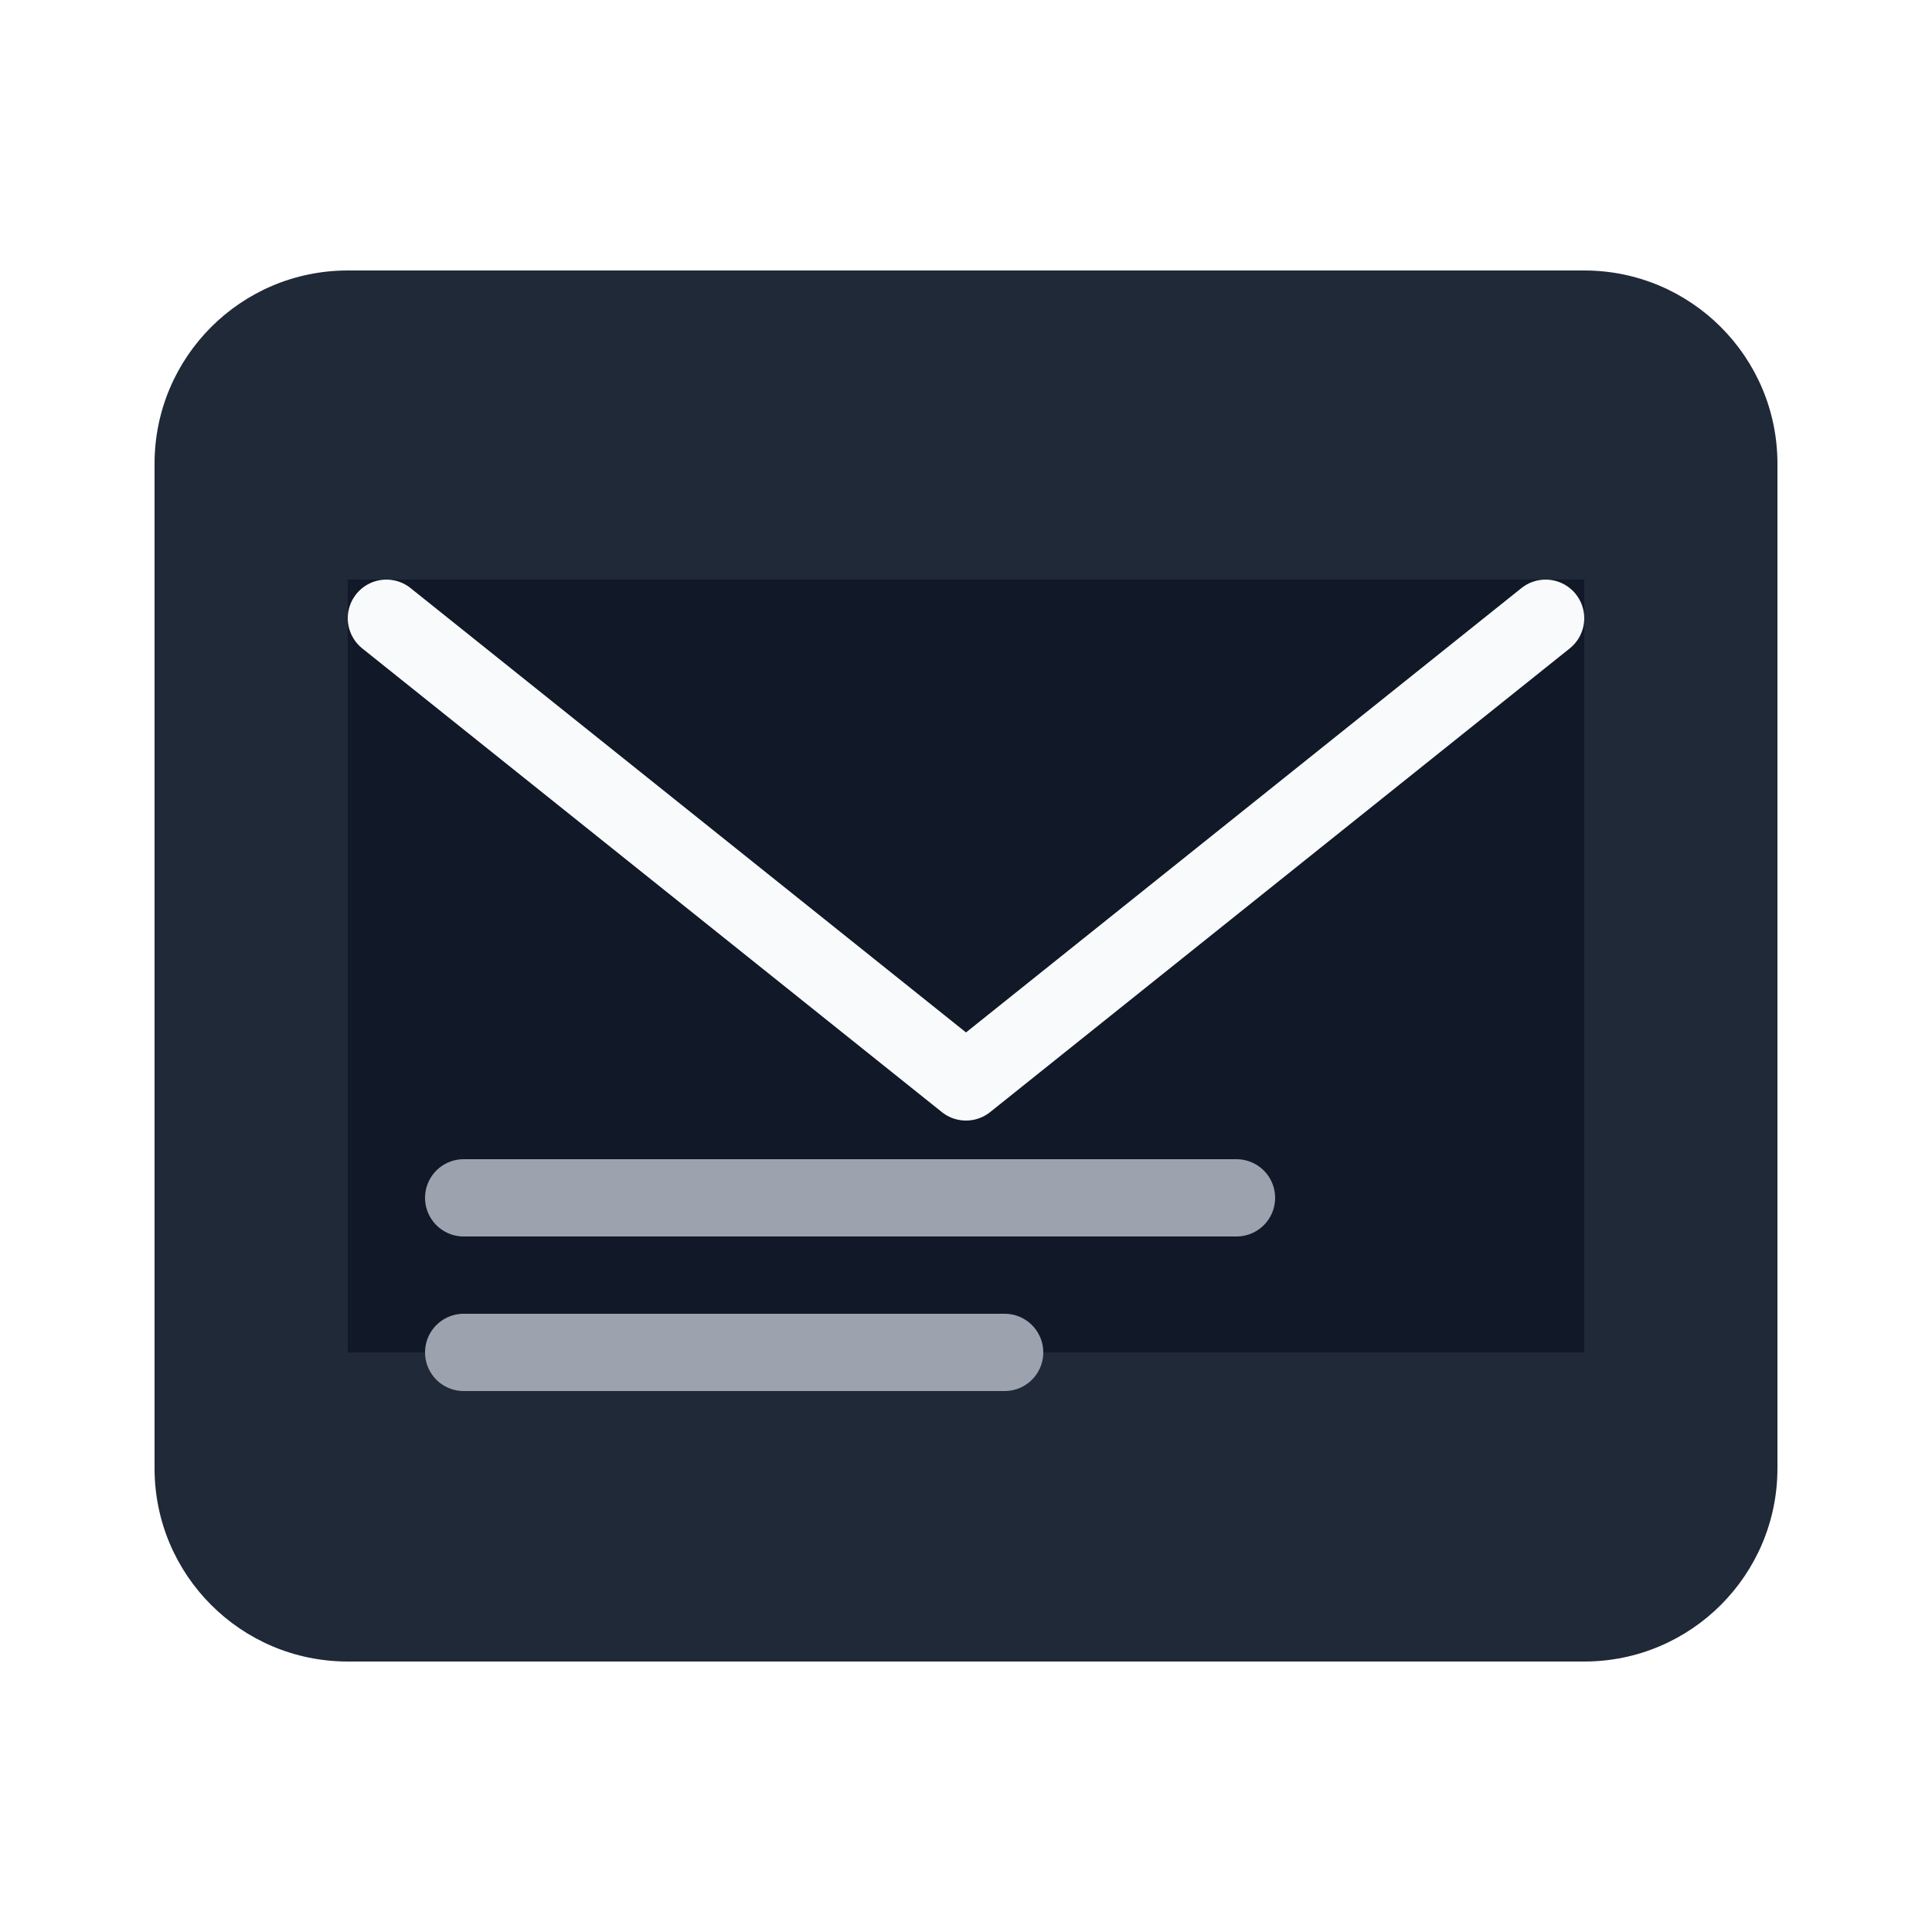
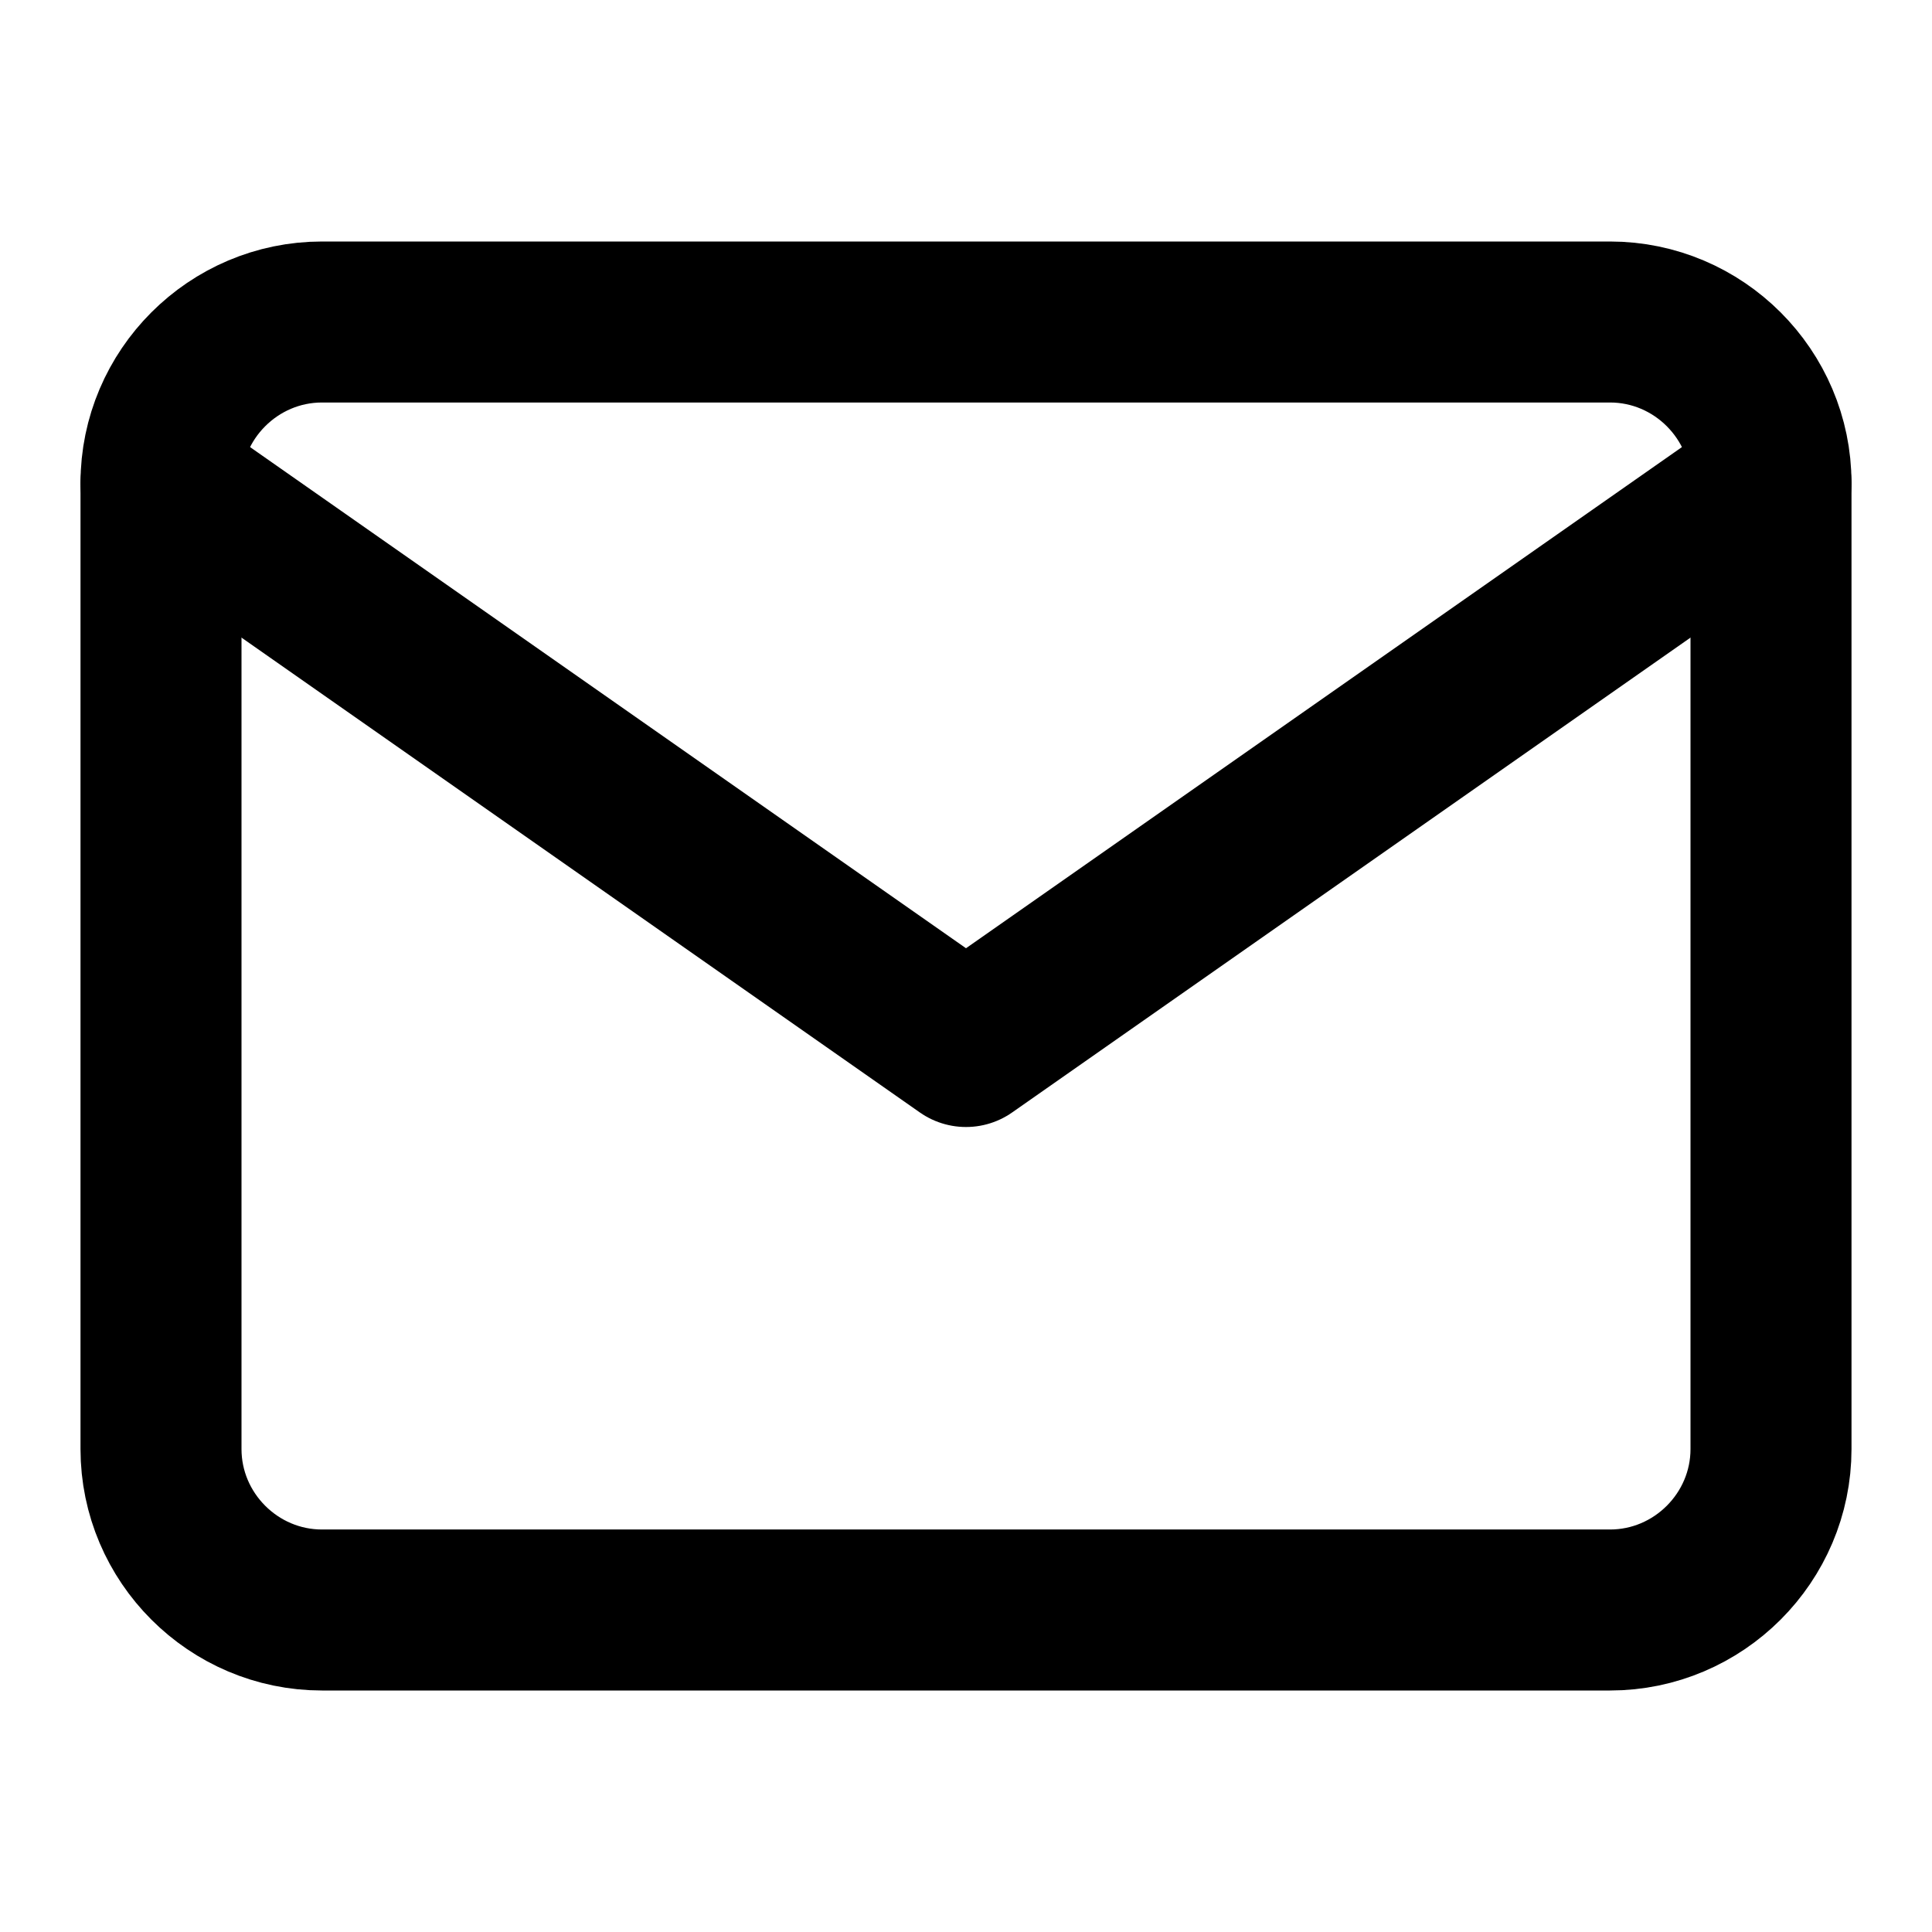
- <svg xmlns="http://www.w3.org/2000/svg" width="100" height="100" viewBox="0 0 100 100">
-   <rect x="8" y="14" width="84" height="72" rx="10" fill="#1f2937" />
-   <path d="M18 30h64v40H18z" fill="#111827" />
-   <path d="M20 32l30 24 30-24" fill="none" stroke="#f9fafb" stroke-width="4" stroke-linecap="round" stroke-linejoin="round" />
-   <path d="M24 70h28" stroke="#9ca3af" stroke-width="4" stroke-linecap="round" />
-   <path d="M24 62h40" stroke="#9ca3af" stroke-width="4" stroke-linecap="round" />
+ <svg xmlns="http://www.w3.org/2000/svg" width="24" height="24" viewBox="0 0 24 24" fill="none" stroke="currentColor" stroke-width="2" stroke-linecap="round" stroke-linejoin="round" class="feather feather-mail">
+   <path d="M4 4h16c1.1 0 2 .9 2 2v12c0 1.1-.9 2-2 2H4c-1.1 0-2-.9-2-2V6c0-1.1.9-2 2-2z" />
+   <polyline points="22,6 12,13 2,6" />
</svg>
